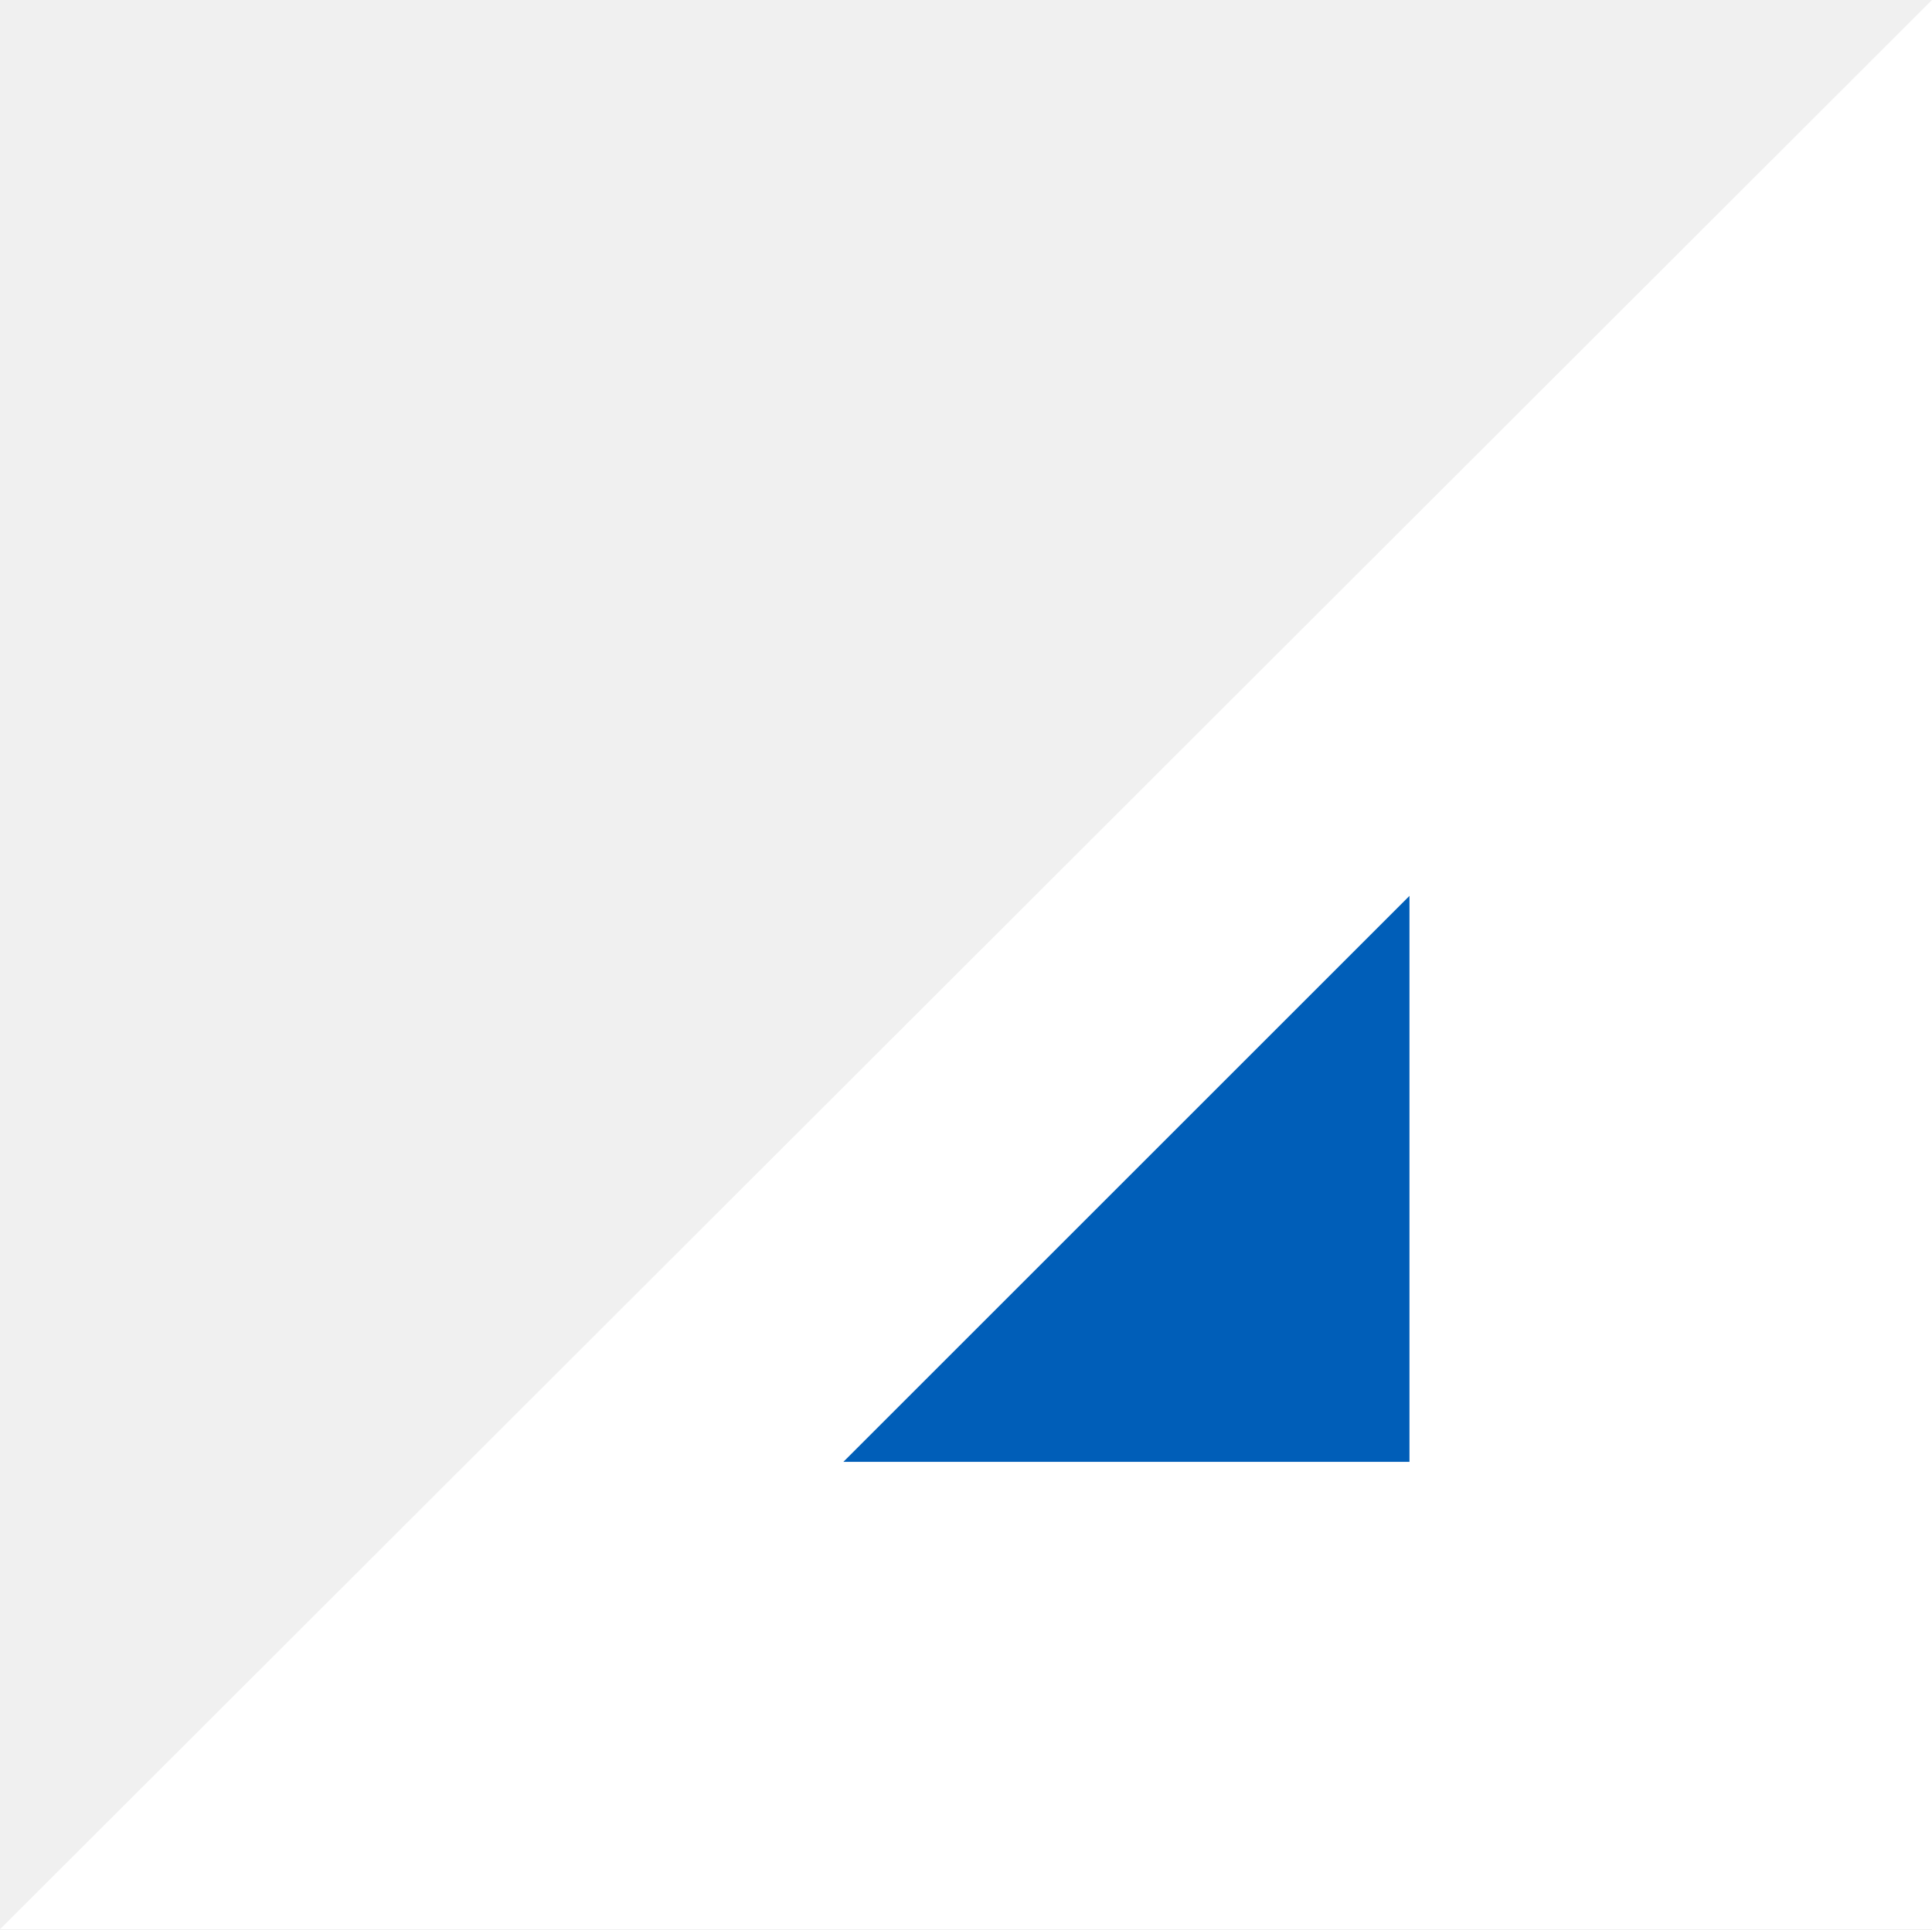
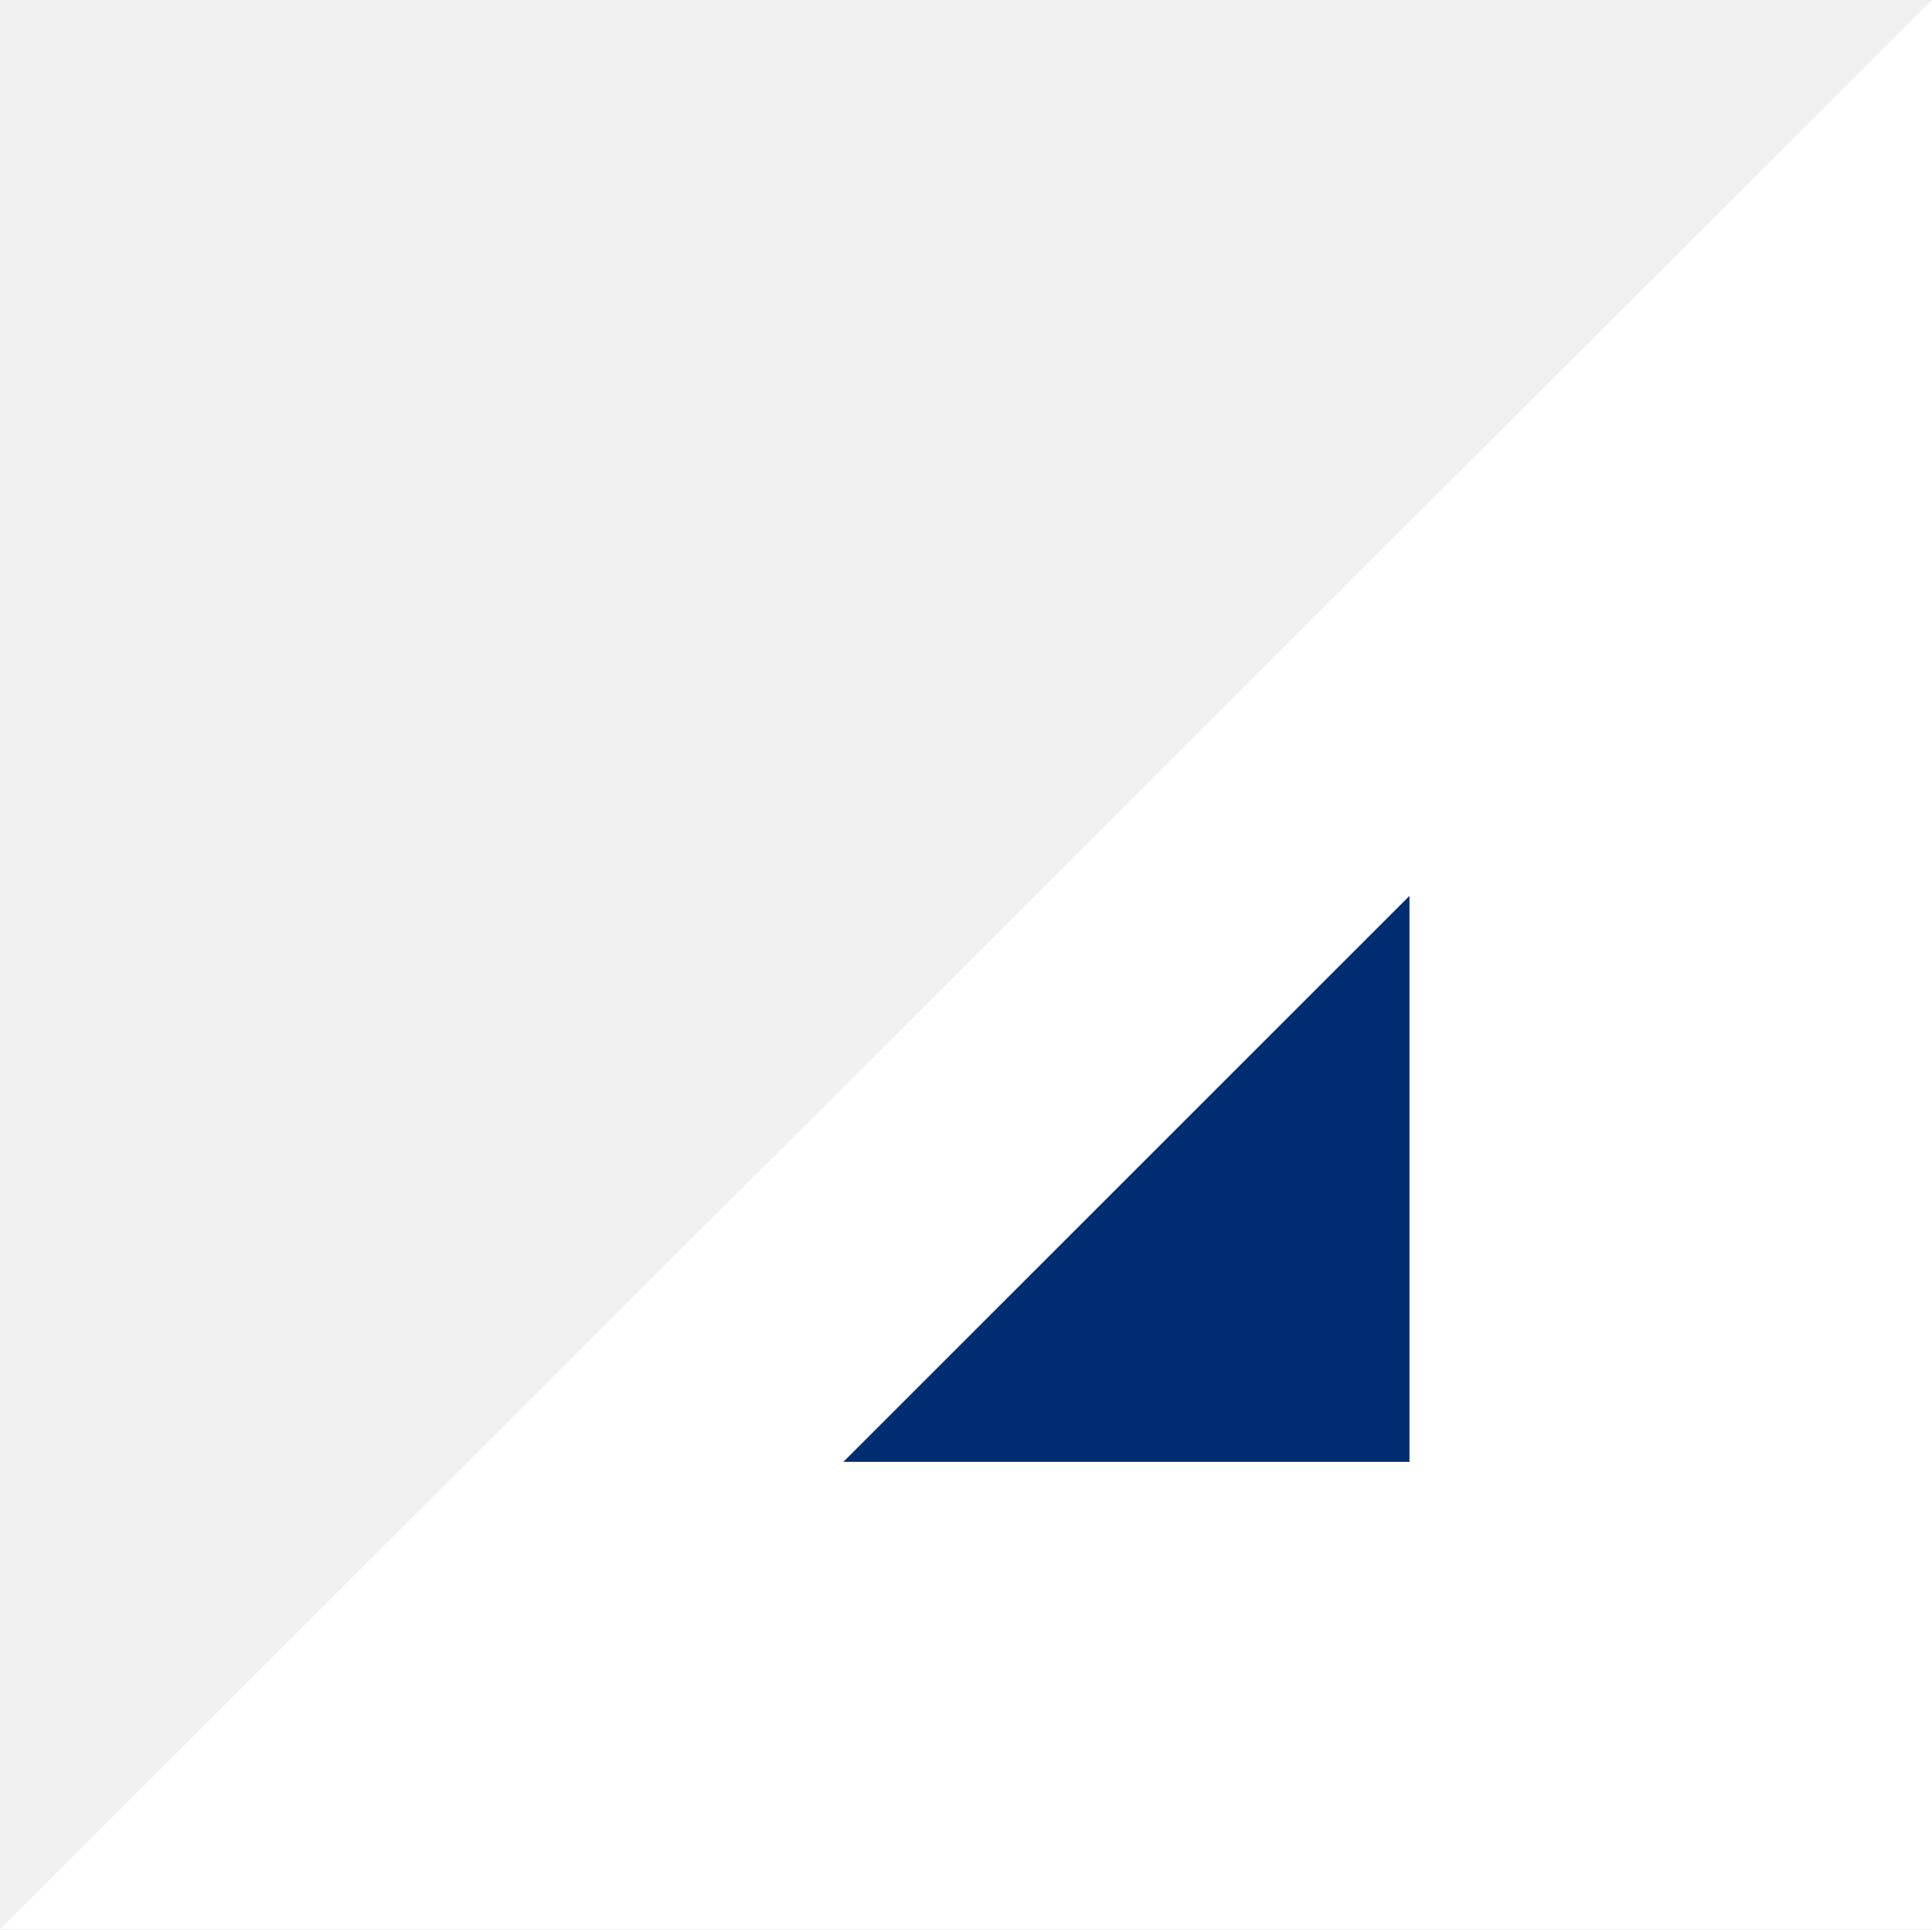
<svg xmlns="http://www.w3.org/2000/svg" enable-background="new 0 0 84.3 84.2" viewBox="0 0 84.3 84.2">
  <path d="m84.3 0-84.3 84.2h84.3z" fill="#fff" />
-   <path d="m61.5 39.1v24.7h-24.7z" fill="#005eb8" />
+   <path d="m61.5 39.1v24.7h-24.7z" fill="#002D72" />
</svg>
